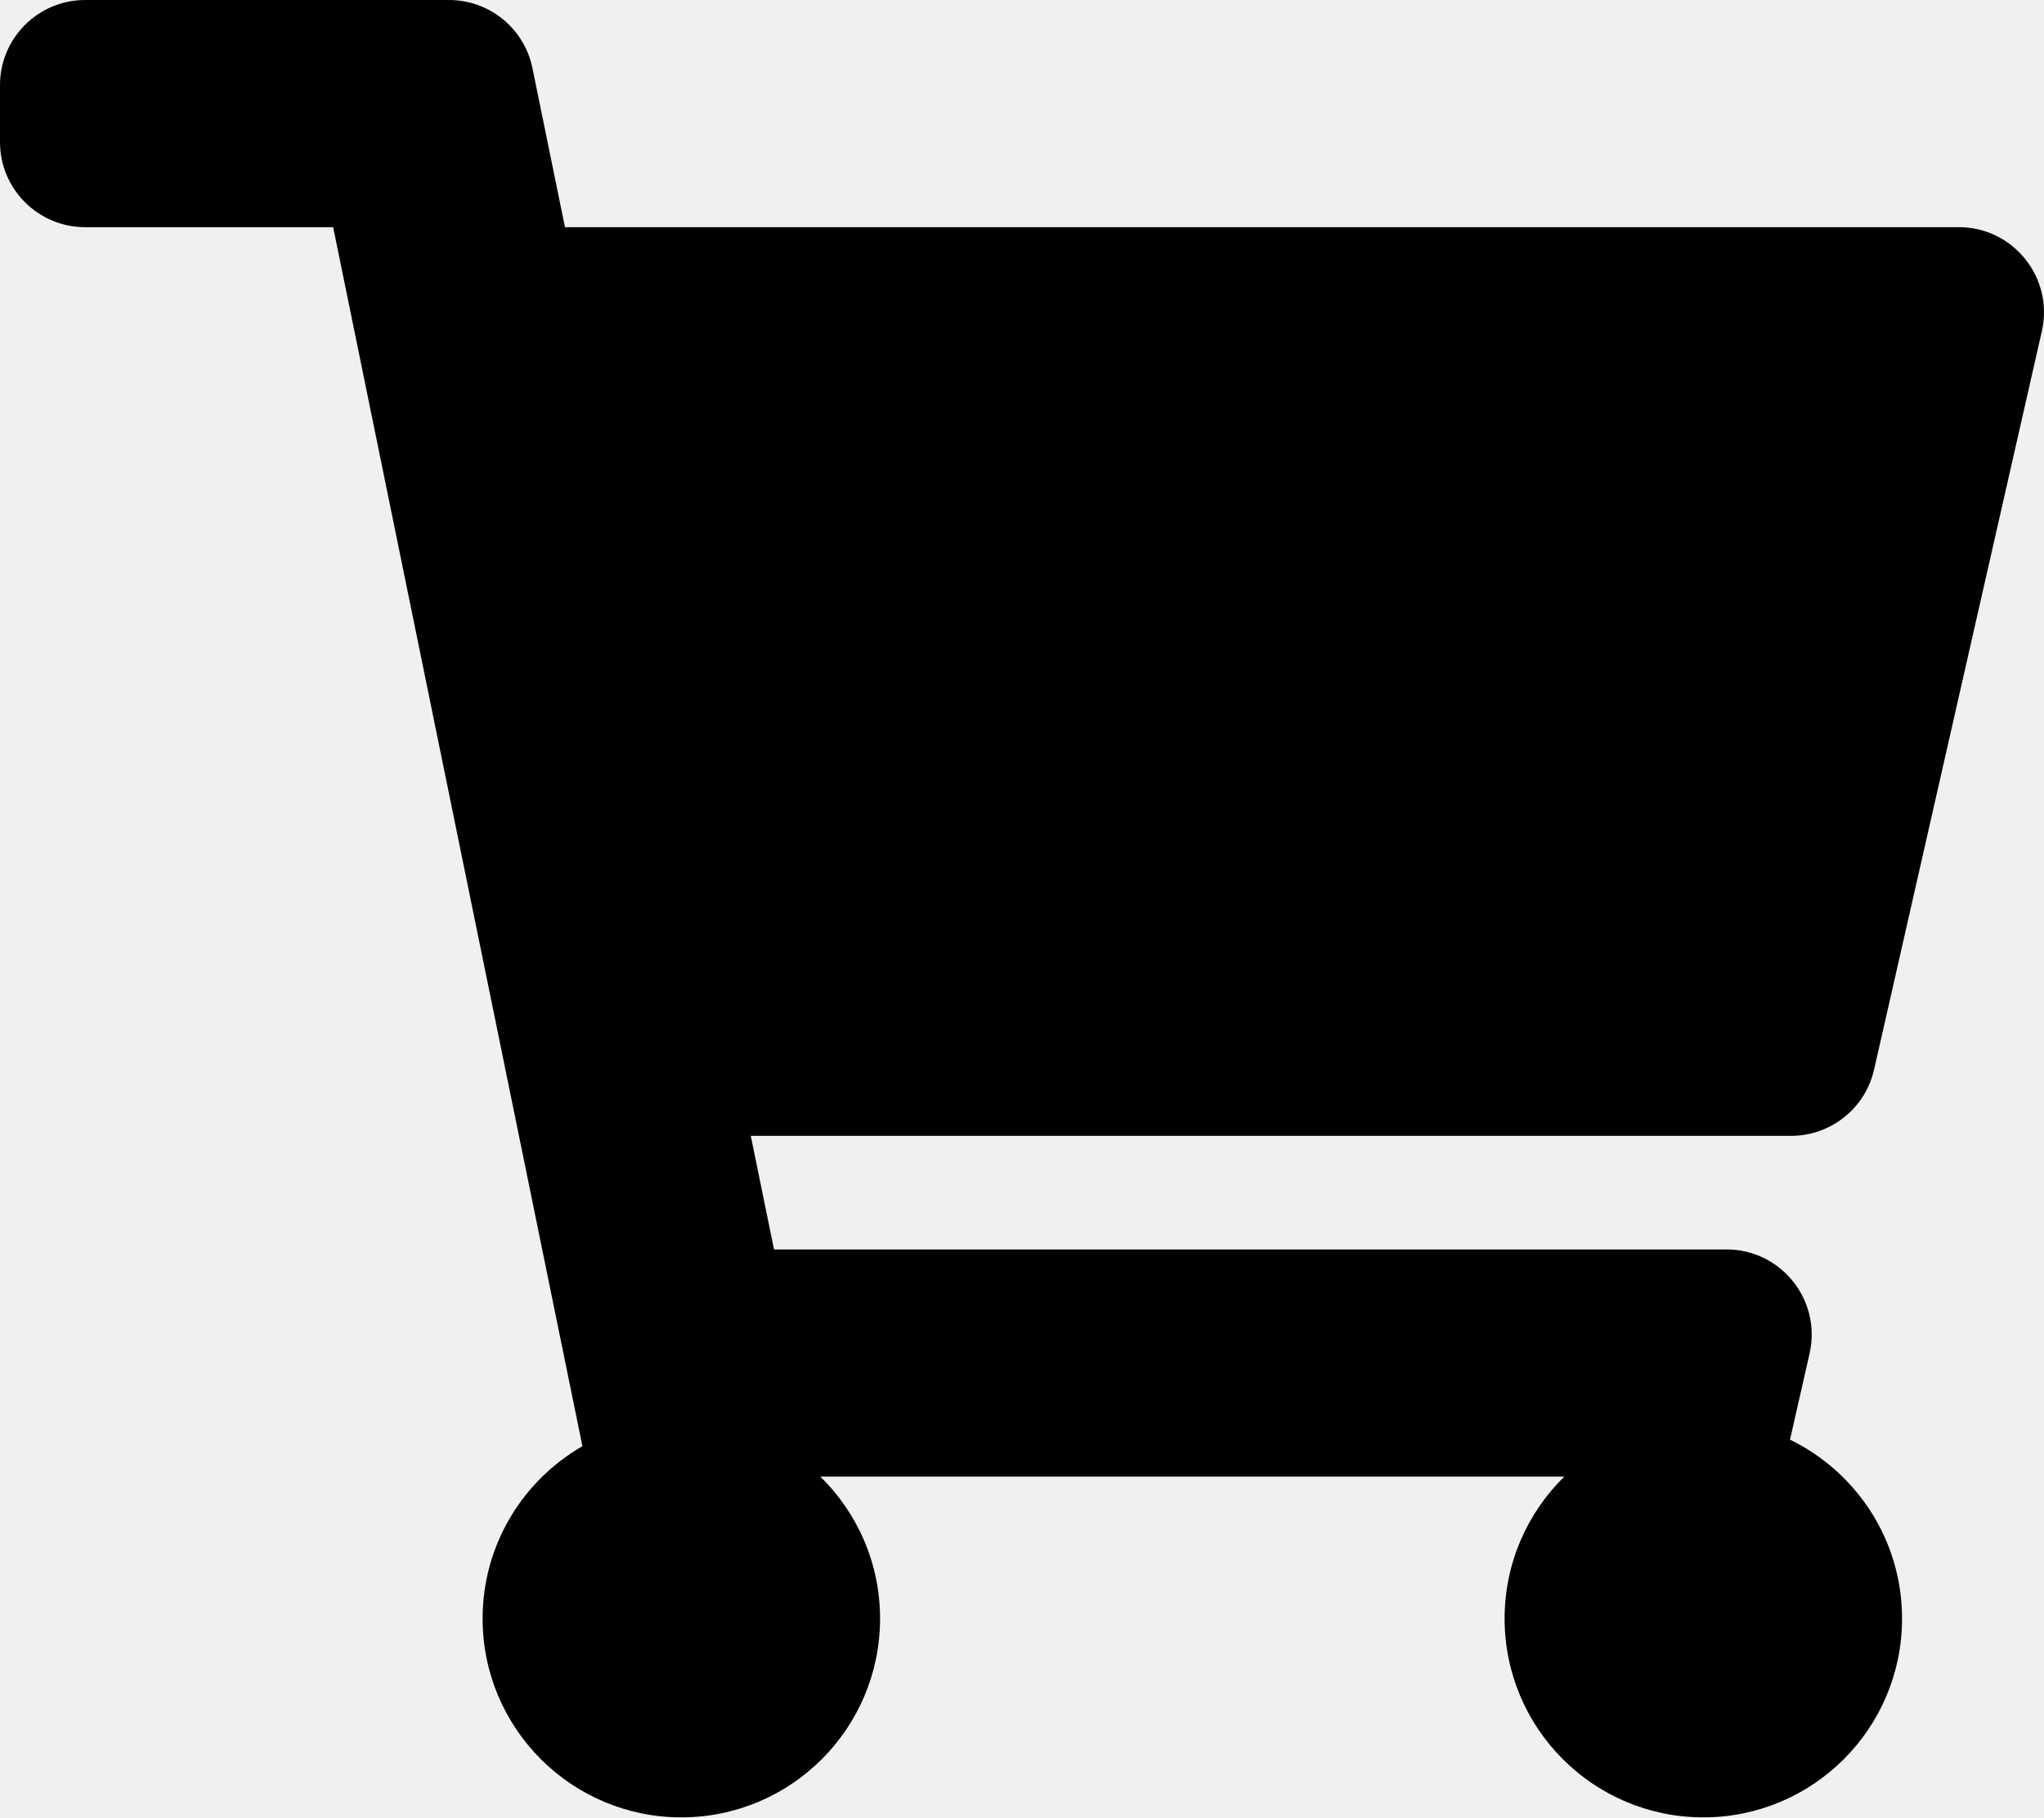
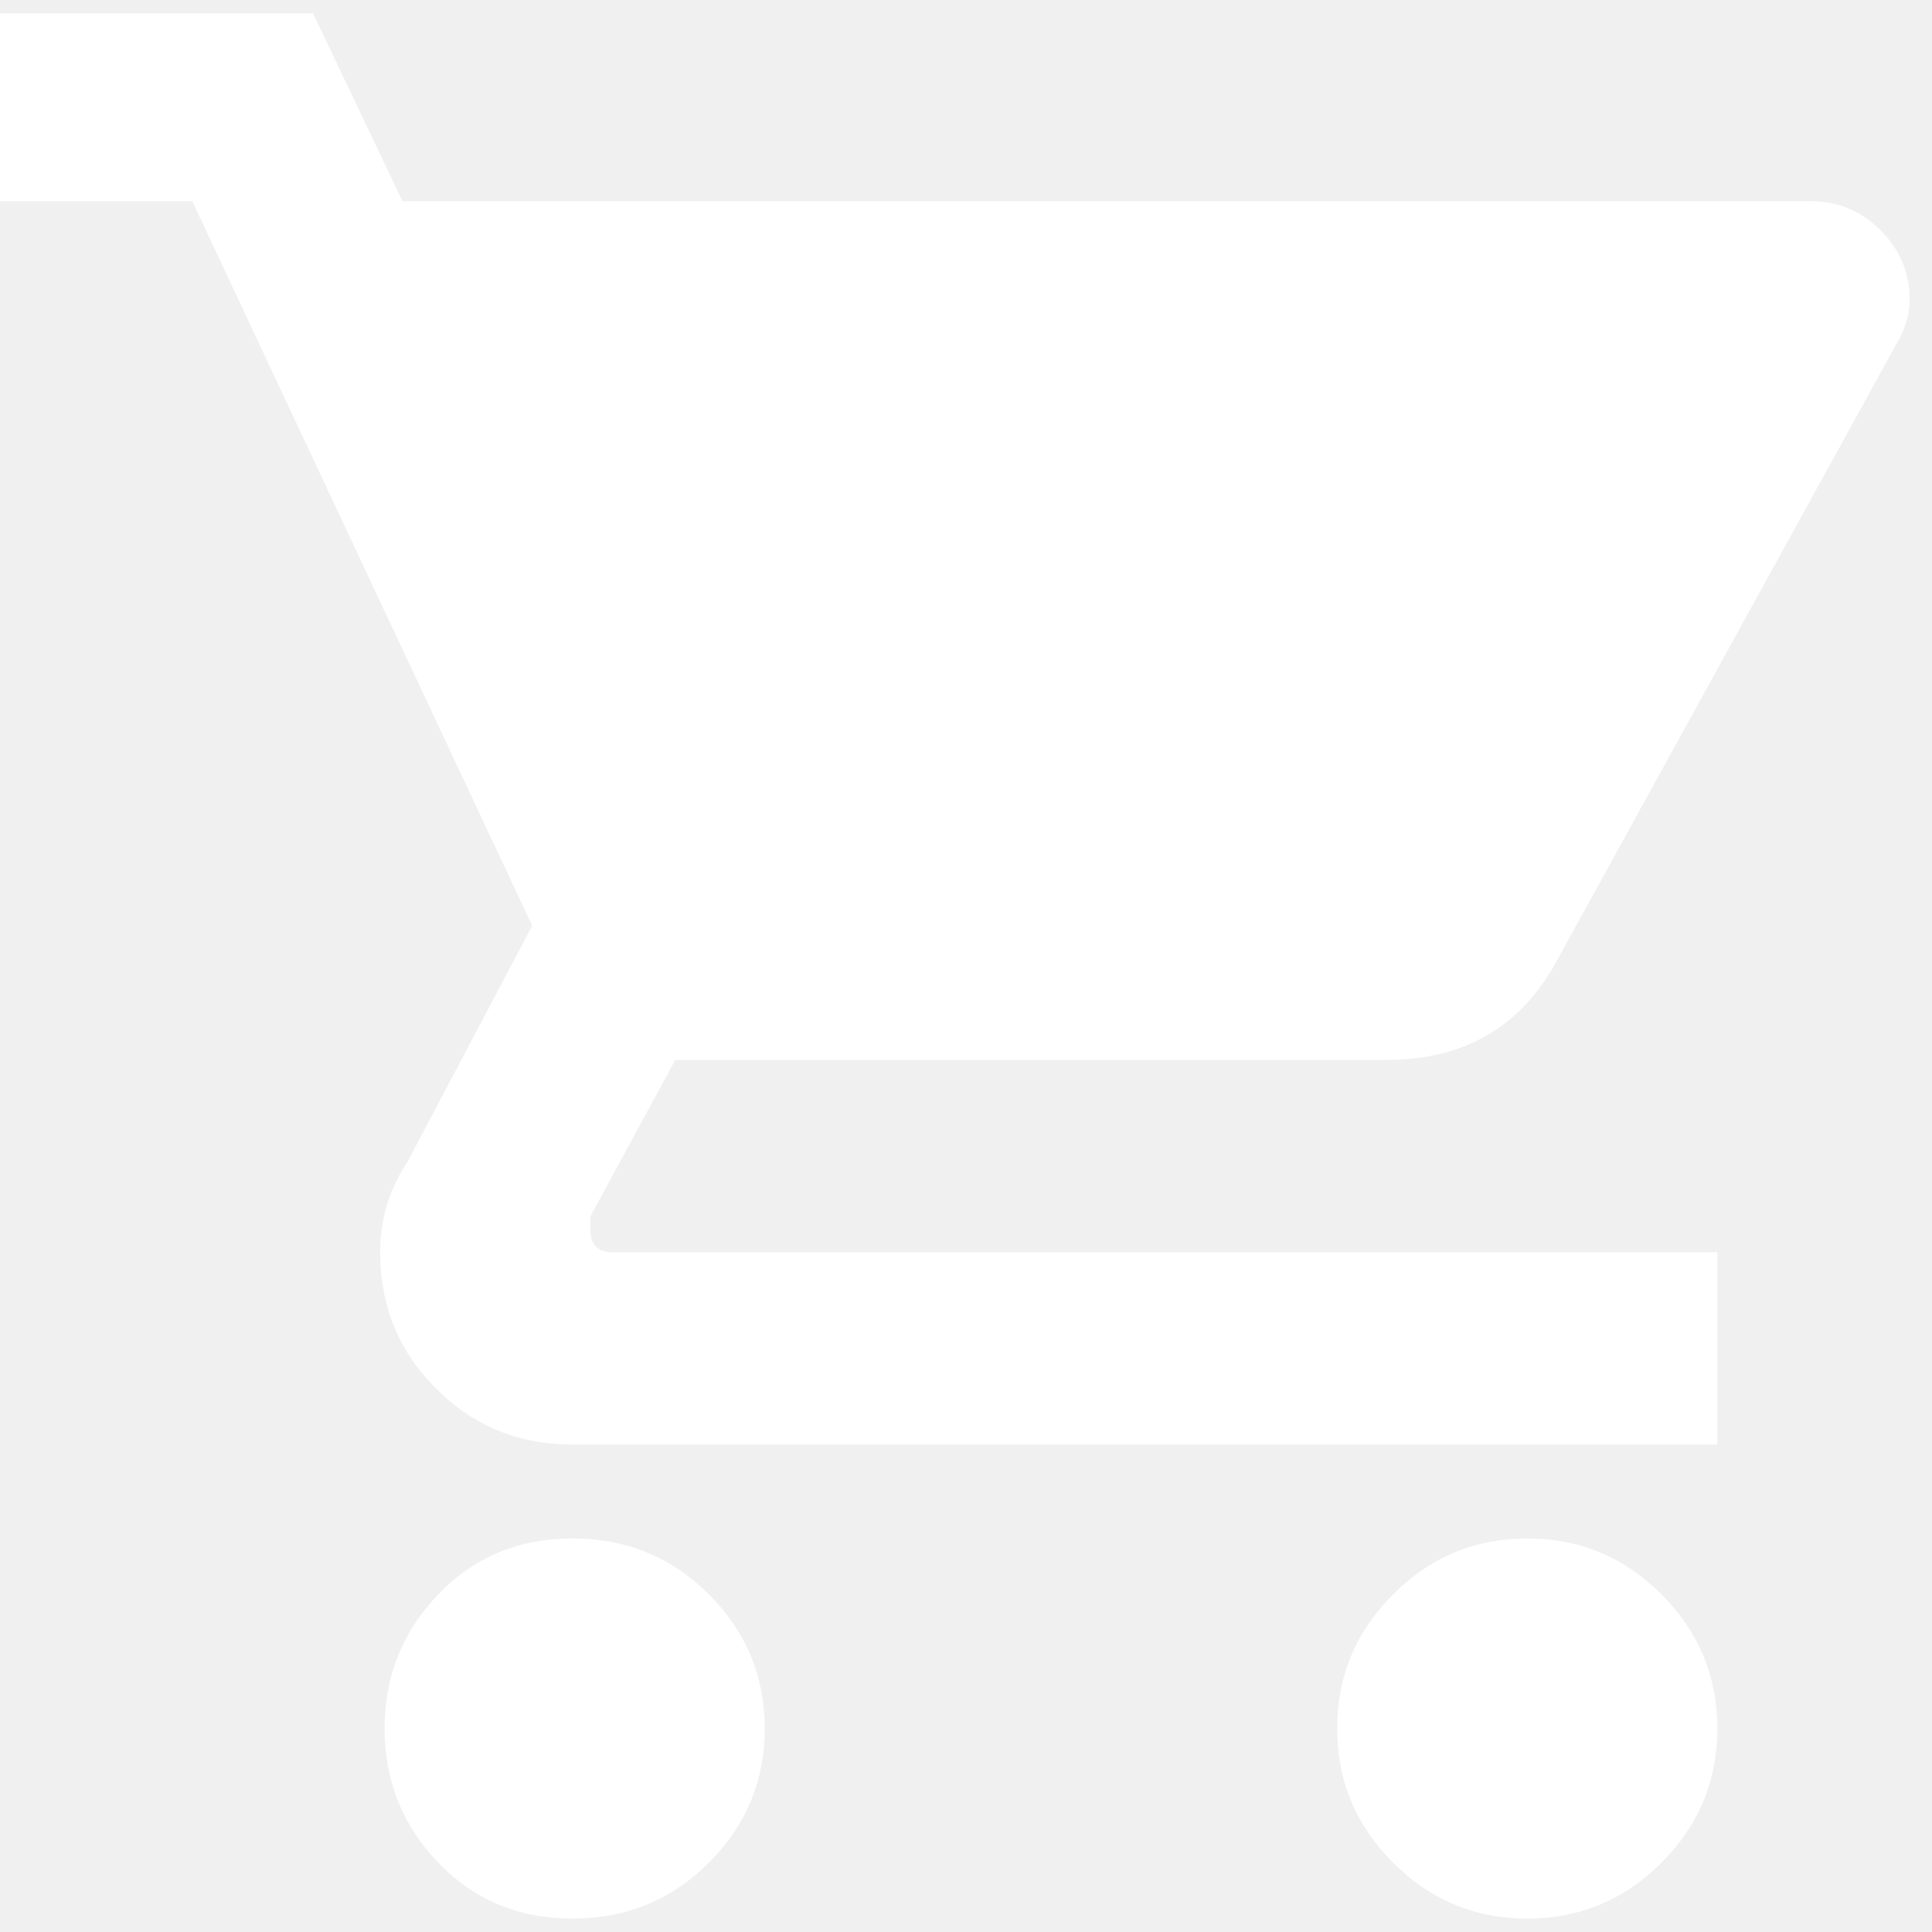
- <svg xmlns="http://www.w3.org/2000/svg" aria-hidden="true" focusable="false" data-prefix="fas" data-icon="shopping-cart" class="svg-inline--fa fa-shopping-cart fa-w-18" role="img" viewBox="0 0 576 512">
-   <path fill="currentColor" d="M528.12 301.319l47.273-208C578.806 78.301 567.391 64 551.99 64H159.208l-9.166-44.81C147.758 8.021 137.93 0 126.529 0H24C10.745 0 0 10.745 0 24v16c0 13.255 10.745 24 24 24h69.883l70.248 343.435C147.325 417.1 136 435.222 136 456c0 30.928 25.072 56 56 56s56-25.072 56-56c0-15.674-6.447-29.835-16.824-40h209.647C430.447 426.165 424 440.326 424 456c0 30.928 25.072 56 56 56s56-25.072 56-56c0-22.172-12.888-41.332-31.579-50.405l5.517-24.276c3.413-15.018-8.002-29.319-23.403-29.319H218.117l-6.545-32h293.145c11.206 0 20.92-7.754 23.403-18.681z" />
+ <svg xmlns="http://www.w3.org/2000/svg" width="30" height="30" viewBox="0 0 30 30" fill="none">
+   <path d="M8.889 23.889C9.722 23.889 10.428 24.178 11.007 24.757C11.586 25.336 11.875 26.03 11.875 26.84C11.875 27.651 11.586 28.345 11.007 28.924C10.428 29.502 9.722 29.792 8.889 29.792C8.056 29.792 7.361 29.502 6.806 28.924C6.25 28.345 5.972 27.651 5.972 26.84C5.972 26.03 6.25 25.336 6.806 24.757C7.361 24.178 8.056 23.889 8.889 23.889ZM0 0.208H4.861L6.25 3.125H28.125C28.542 3.125 28.901 3.275 29.201 3.576C29.502 3.877 29.653 4.236 29.653 4.653C29.653 4.884 29.583 5.116 29.444 5.347L24.167 14.931C23.611 15.949 22.732 16.458 21.528 16.458H10.486L9.167 18.889V19.097C9.167 19.329 9.282 19.445 9.514 19.445H26.667V22.431H8.889C8.056 22.431 7.35 22.141 6.771 21.562C6.192 20.984 5.903 20.278 5.903 19.445C5.903 18.935 6.042 18.472 6.319 18.056L8.264 14.375L2.986 3.125H0V0.208ZM23.715 23.889C24.526 23.889 25.22 24.178 25.799 24.757C26.377 25.336 26.667 26.03 26.667 26.84C26.667 27.651 26.377 28.345 25.799 28.924C25.22 29.502 24.526 29.792 23.715 29.792C22.905 29.792 22.211 29.502 21.632 28.924C21.053 28.345 20.764 27.651 20.764 26.84C20.764 26.03 21.053 25.336 21.632 24.757C22.211 24.178 22.905 23.889 23.715 23.889Z" fill="white" />
</svg>
